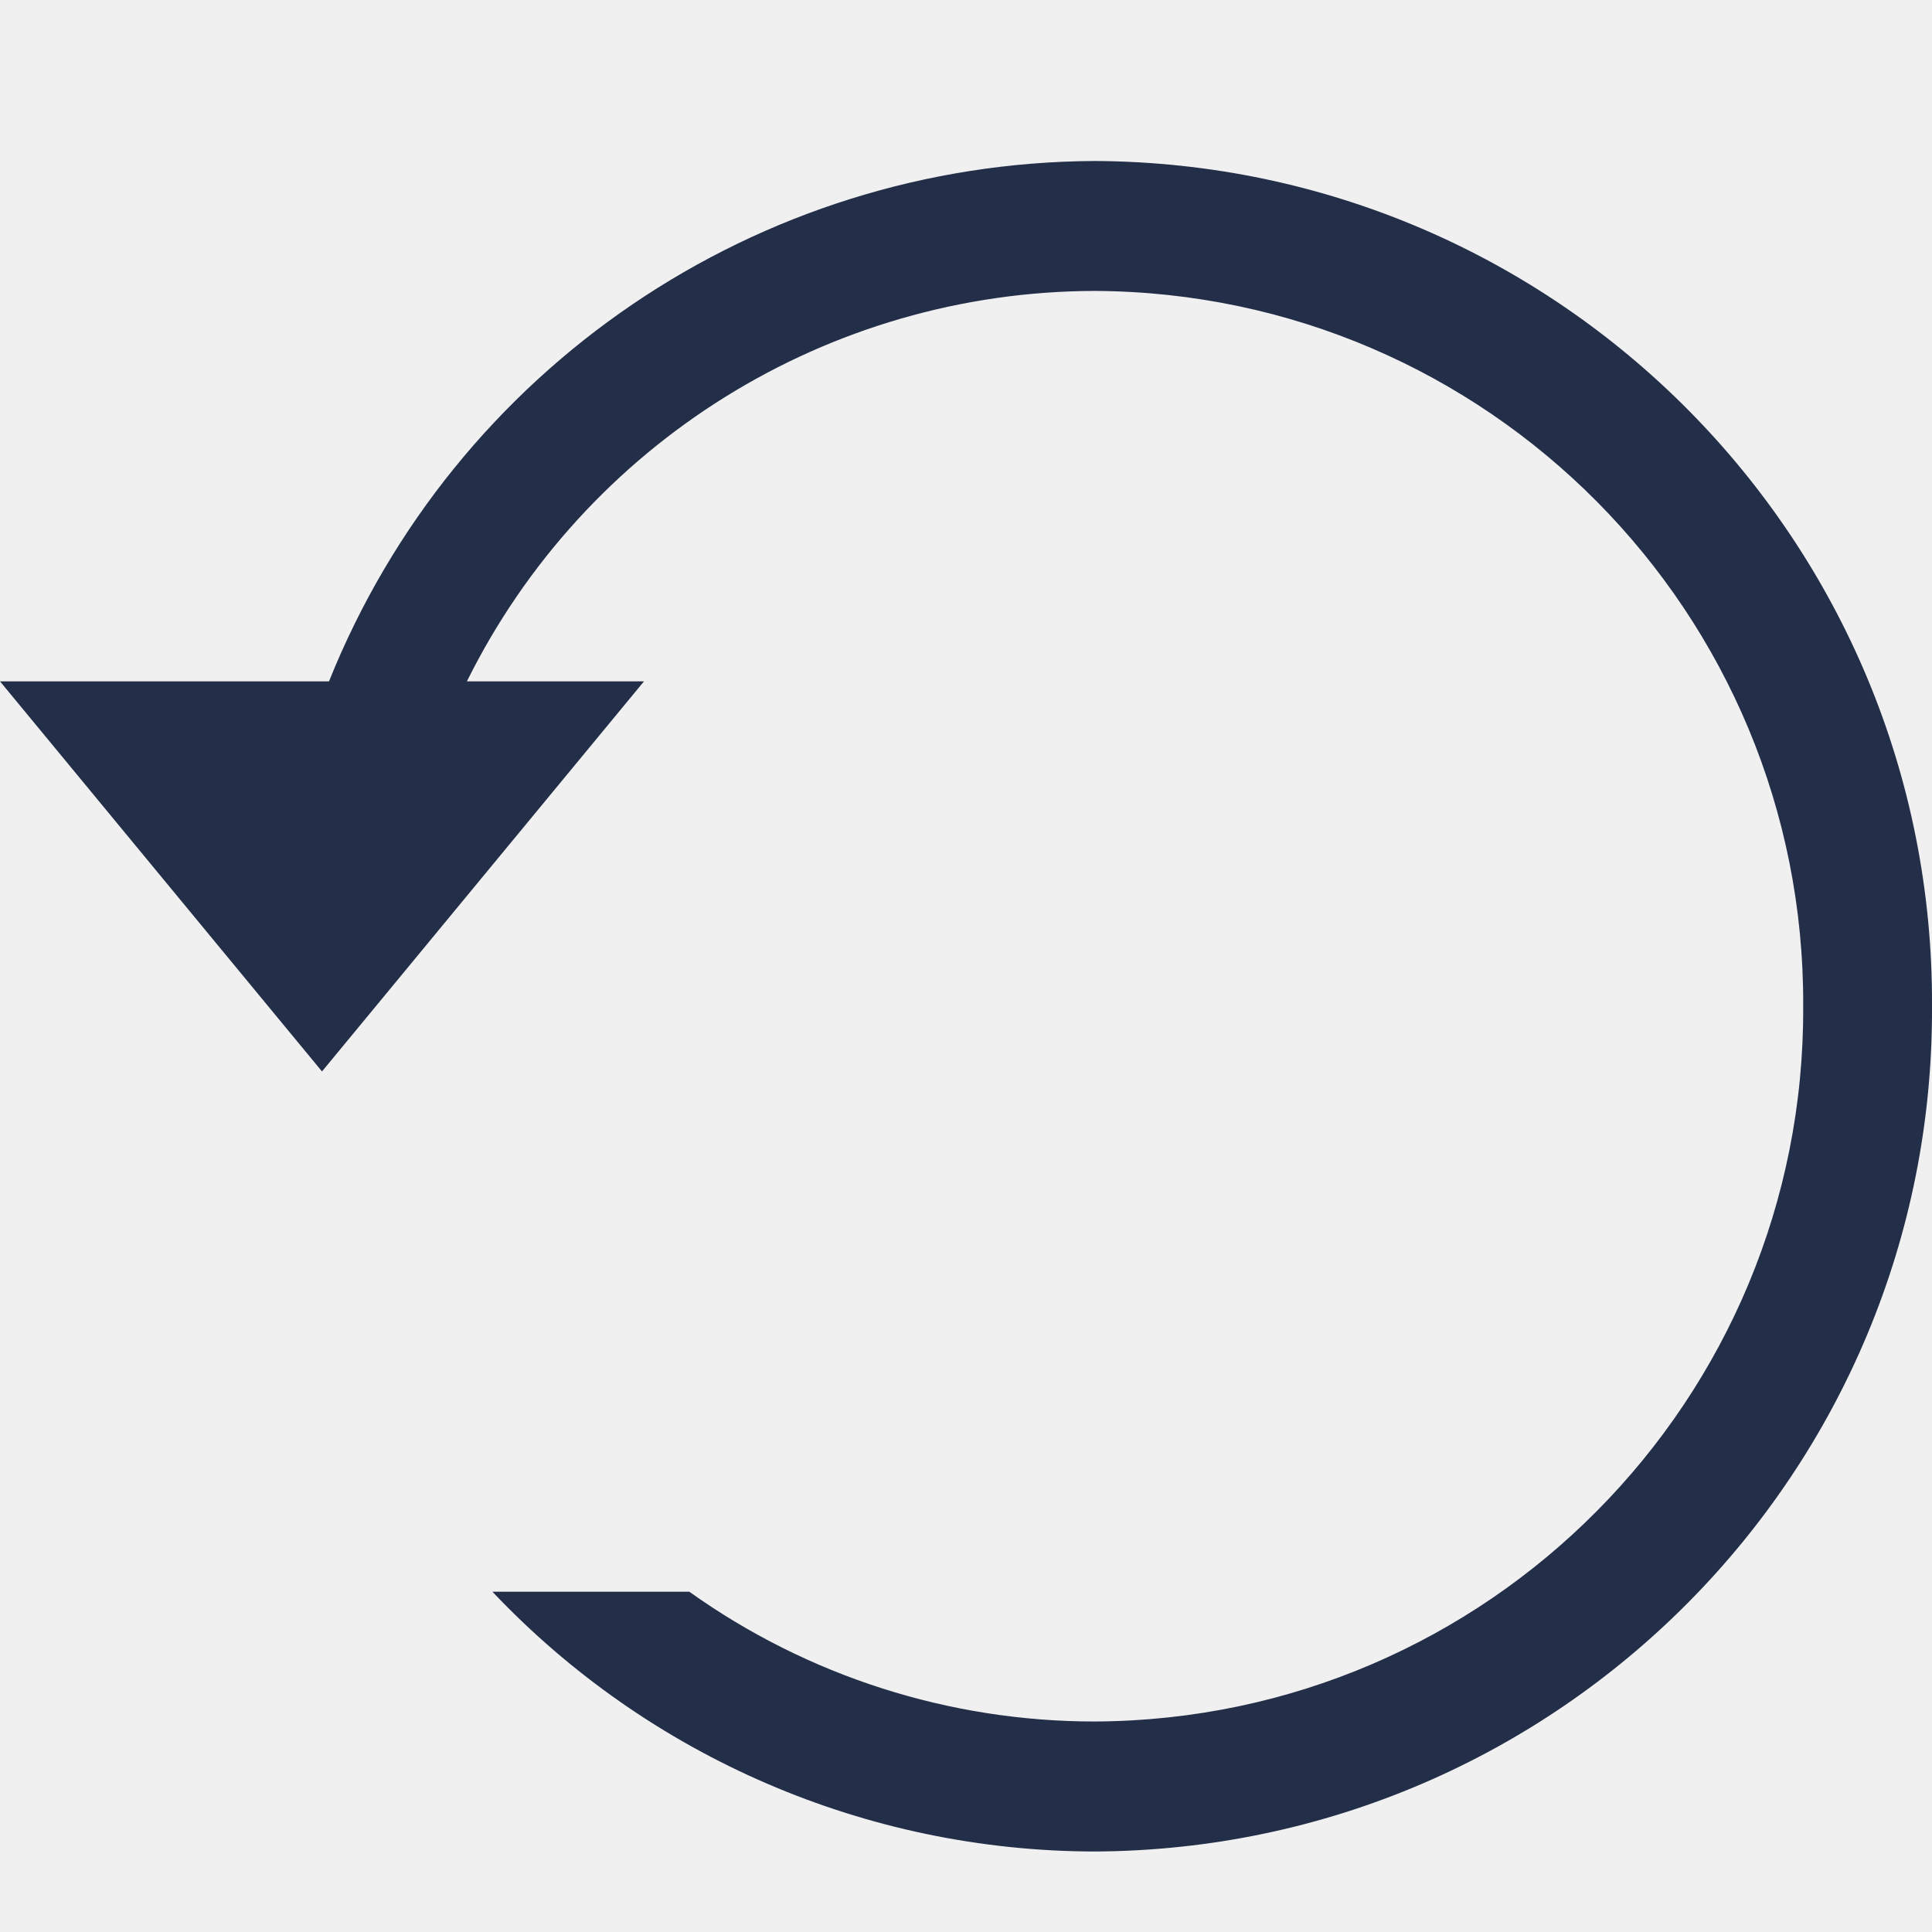
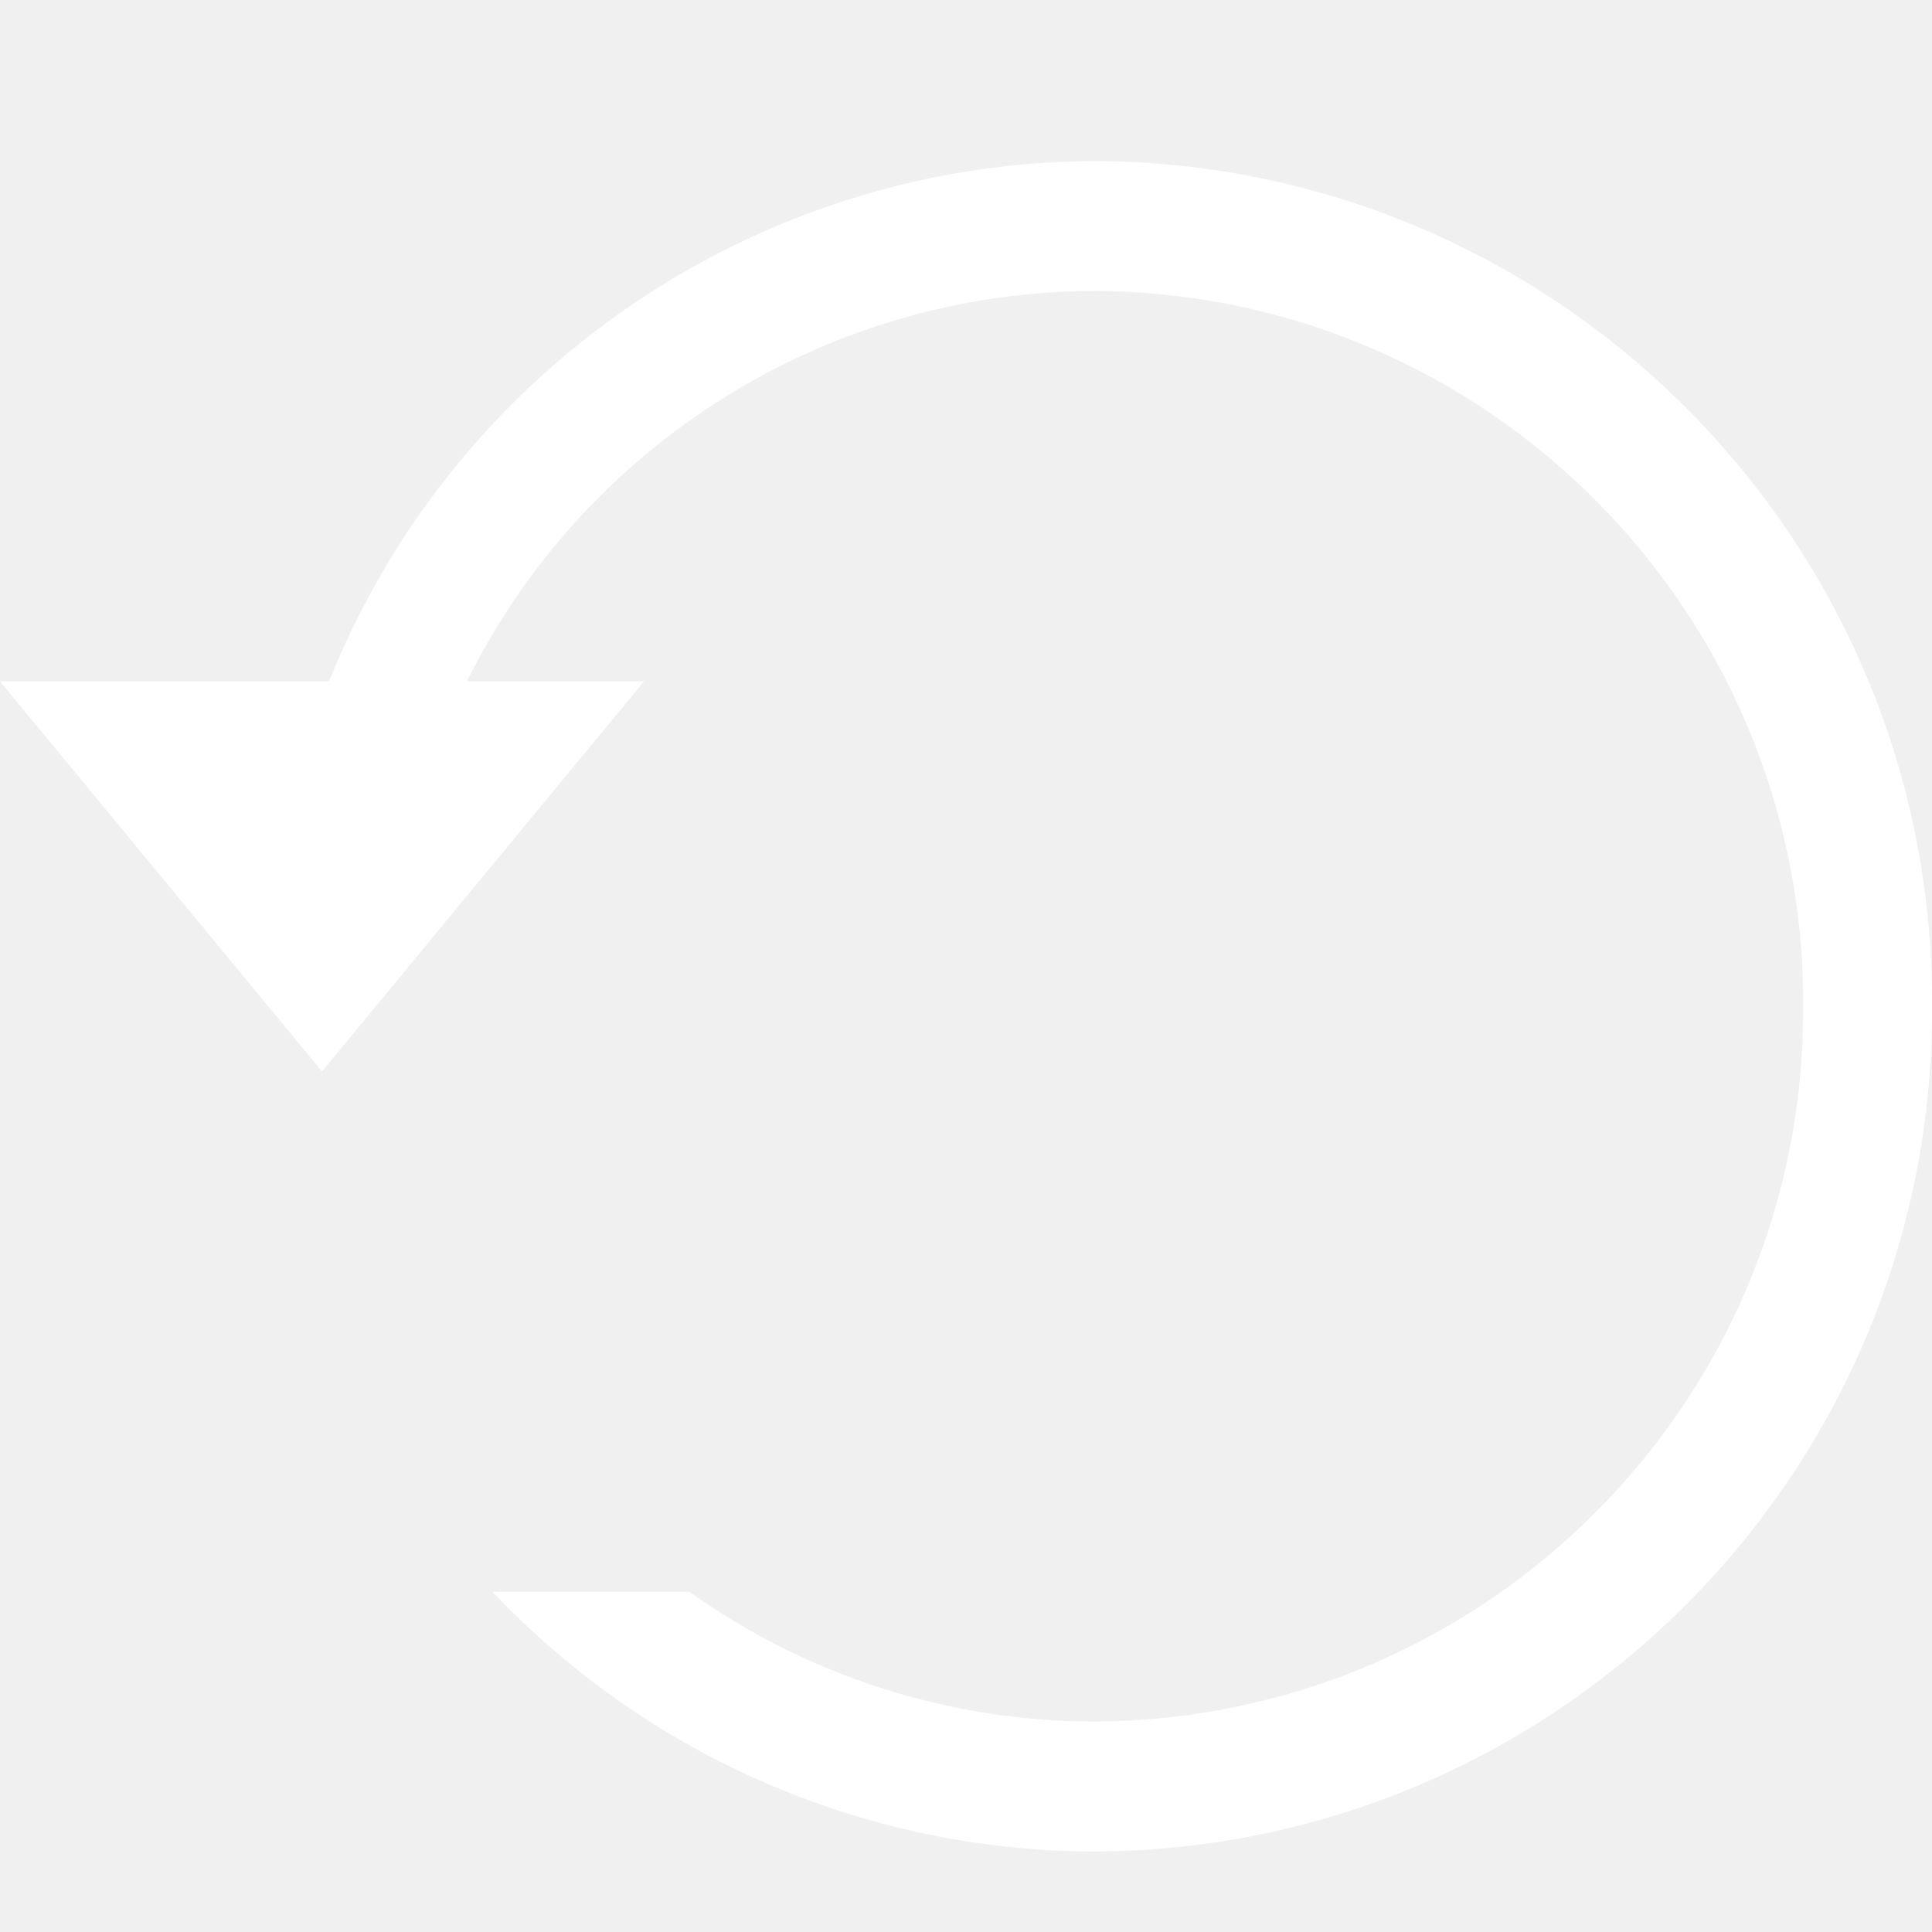
- <svg xmlns="http://www.w3.org/2000/svg" id="Icon_Undo" data-name="Icon/Undo" width="24" height="24" viewBox="0 0 24 24">
+ <svg xmlns="http://www.w3.org/2000/svg" id="Icon_Undo" data-name="Icon/Undo" width="16" height="16" viewBox="0 0 24 24">
  <defs>
    <clipPath id="clip-path">
-       <path id="Clip_206" data-name="Clip 206" d="M4.087,6.464H0L4,11.31,8,6.464h-2.2a8.727,8.727,0,0,1,7.8-4.85h0A8.843,8.843,0,0,1,22.4,10.5h0a8.839,8.839,0,0,1-8.8,8.885h0a8.664,8.664,0,0,1-5.037-1.612H6.117A10.322,10.322,0,0,0,13.6,21h0A10.45,10.45,0,0,0,24,10.5h0A10.45,10.45,0,0,0,13.6,0h0A10.3,10.3,0,0,0,4.087,6.464Z" transform="translate(0 2)" fill="#232e48" />
+       <path id="Clip_206" data-name="Clip 206" d="M4.087,6.464H0L4,11.31,8,6.464h-2.2a8.727,8.727,0,0,1,7.8-4.85h0A8.843,8.843,0,0,1,22.4,10.5h0a8.839,8.839,0,0,1-8.8,8.885h0a8.664,8.664,0,0,1-5.037-1.612H6.117A10.322,10.322,0,0,0,13.6,21h0A10.45,10.45,0,0,0,24,10.5h0A10.45,10.45,0,0,0,13.6,0h0A10.3,10.3,0,0,0,4.087,6.464Z" transform="translate(0 2)" fill="white" />
    </clipPath>
  </defs>
  <g id="Group_3" data-name="Group 3">
-     <path id="Clip_206-2" data-name="Clip 206" d="M4.087,6.464H0L4,11.31,8,6.464h-2.2a8.727,8.727,0,0,1,7.8-4.85h0A8.843,8.843,0,0,1,22.4,10.5h0a8.839,8.839,0,0,1-8.8,8.885h0a8.664,8.664,0,0,1-5.037-1.612H6.117A10.322,10.322,0,0,0,13.6,21h0A10.45,10.45,0,0,0,24,10.5h0A10.45,10.45,0,0,0,13.6,0h0A10.3,10.3,0,0,0,4.087,6.464Z" transform="translate(0 2)" fill="#232e48" />
+     <path id="Clip_206-2" data-name="Clip 206" d="M4.087,6.464H0L4,11.31,8,6.464h-2.2a8.727,8.727,0,0,1,7.8-4.85h0A8.843,8.843,0,0,1,22.4,10.5h0a8.839,8.839,0,0,1-8.8,8.885h0a8.664,8.664,0,0,1-5.037-1.612H6.117A10.322,10.322,0,0,0,13.6,21h0A10.45,10.45,0,0,0,24,10.5h0A10.45,10.45,0,0,0,13.6,0h0A10.3,10.3,0,0,0,4.087,6.464Z" transform="translate(0 2)" fill="white" />
  </g>
</svg>
